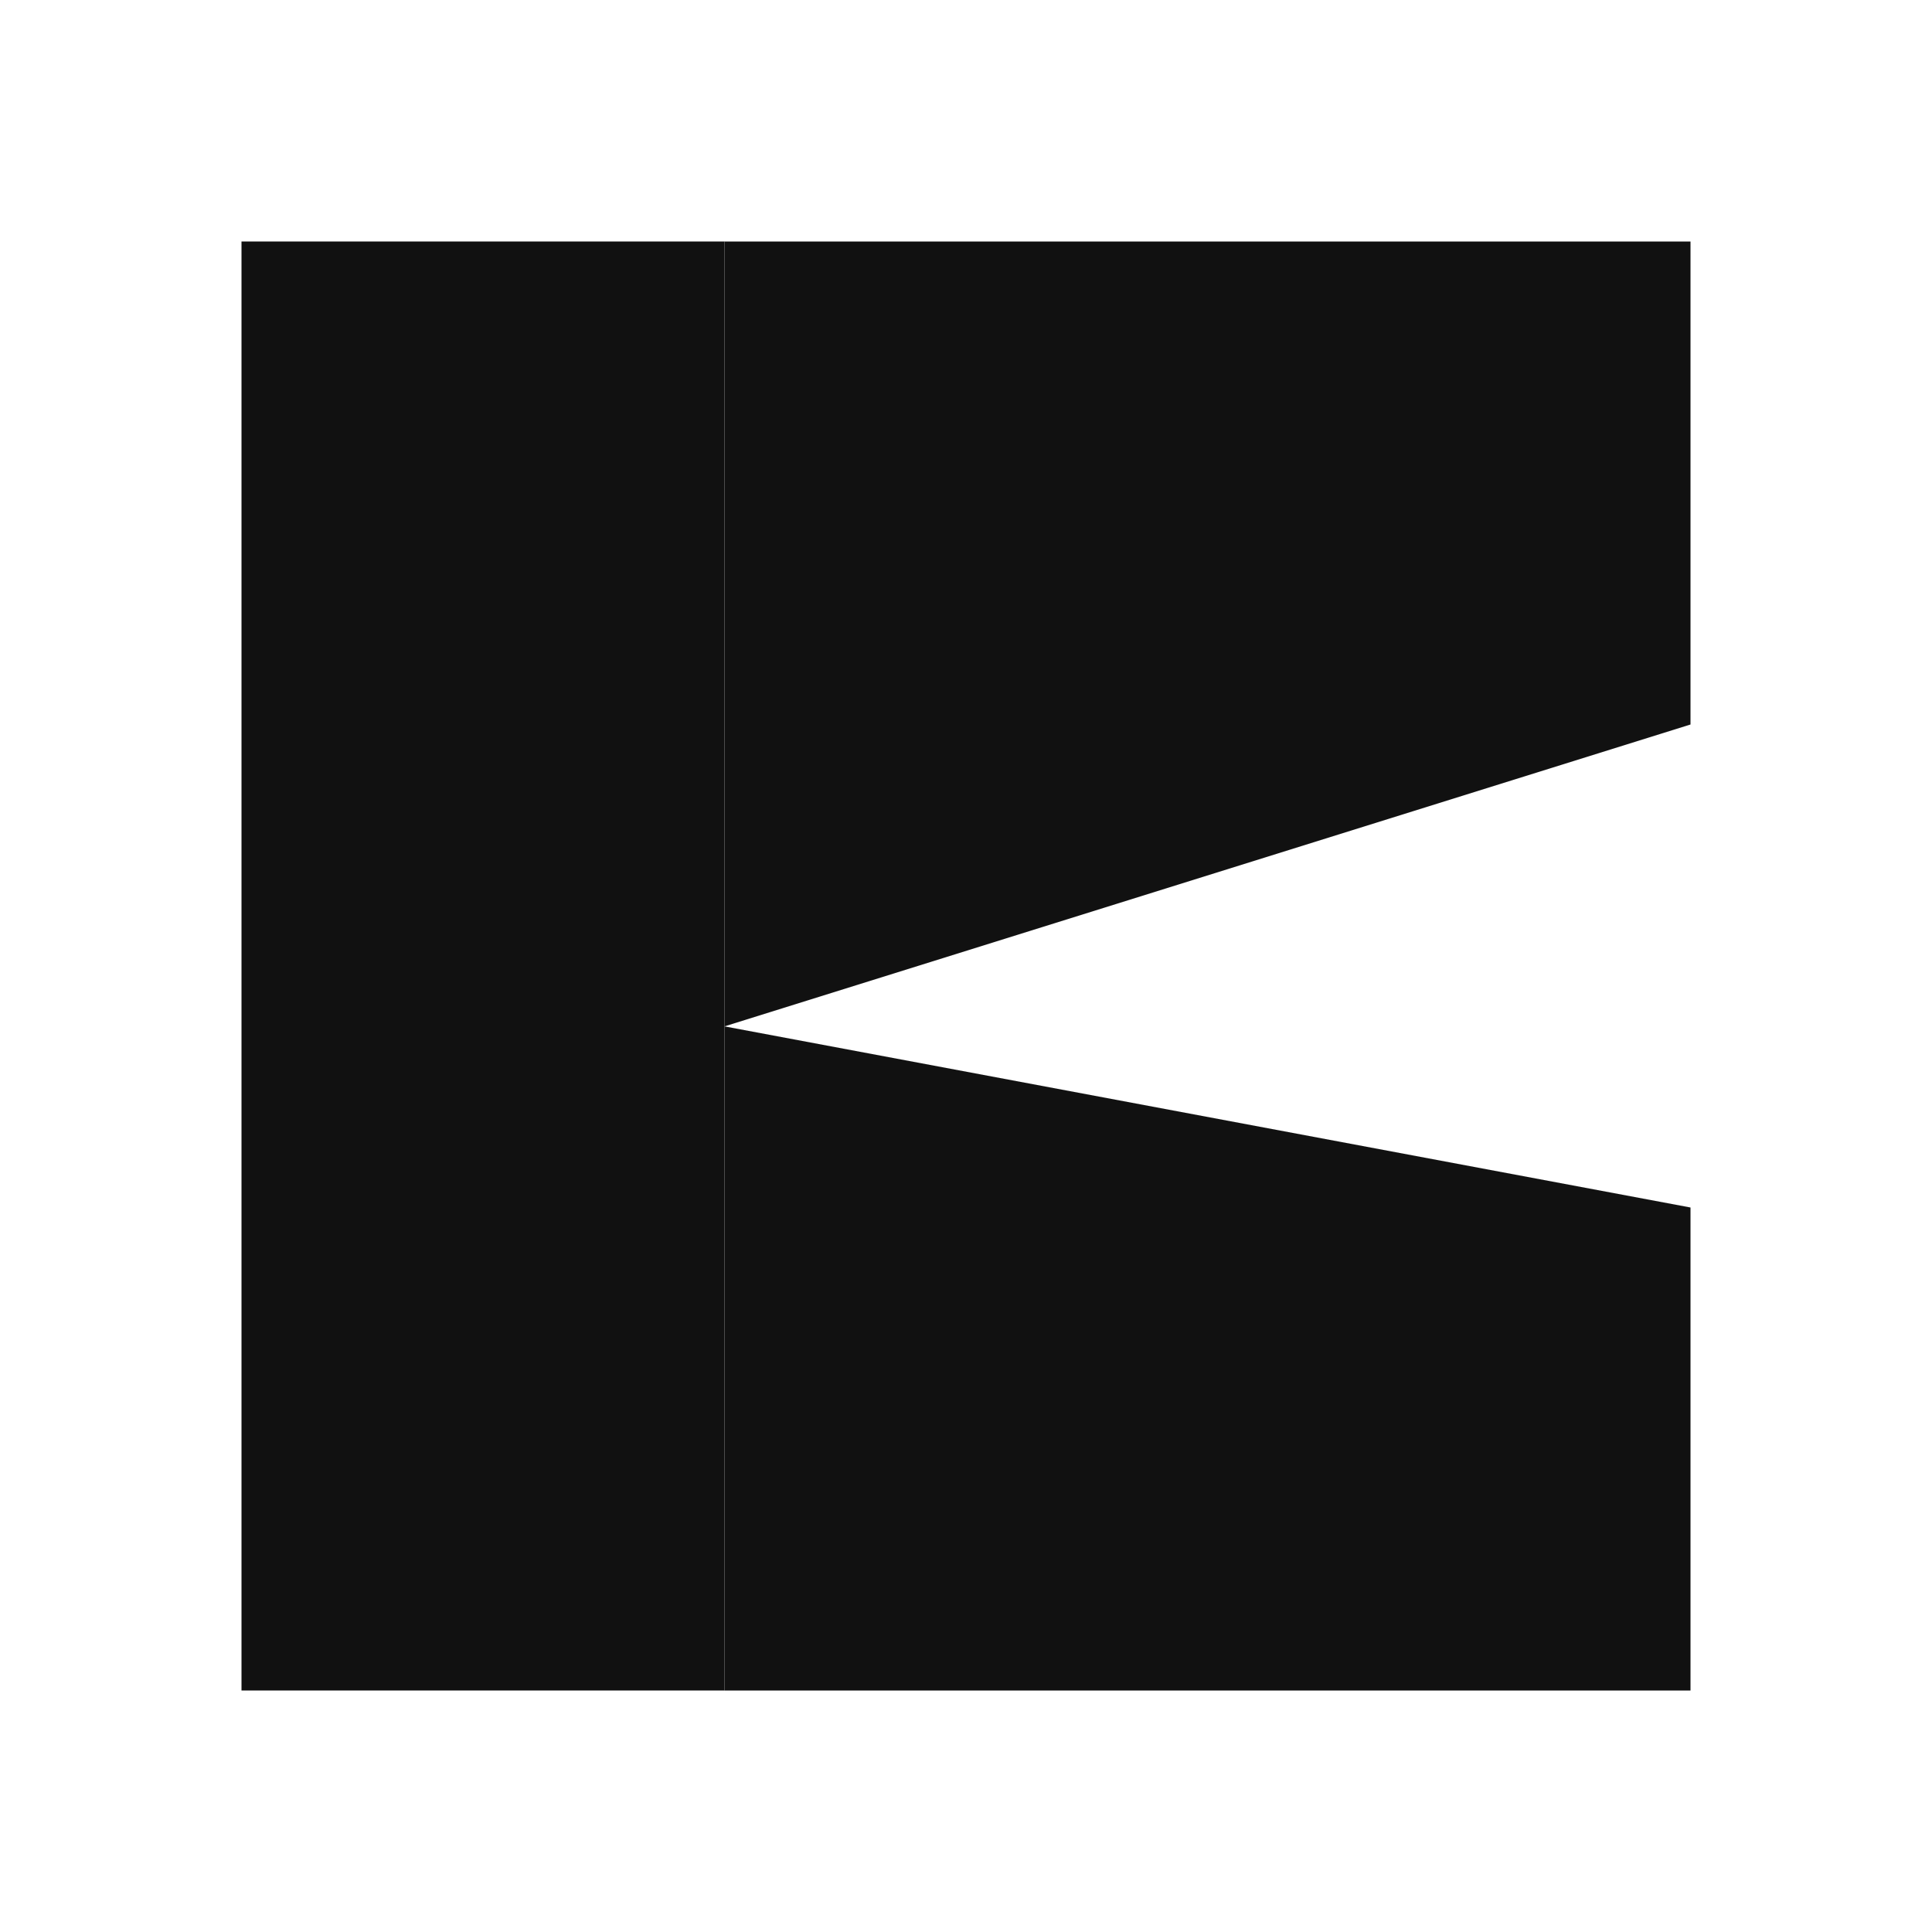
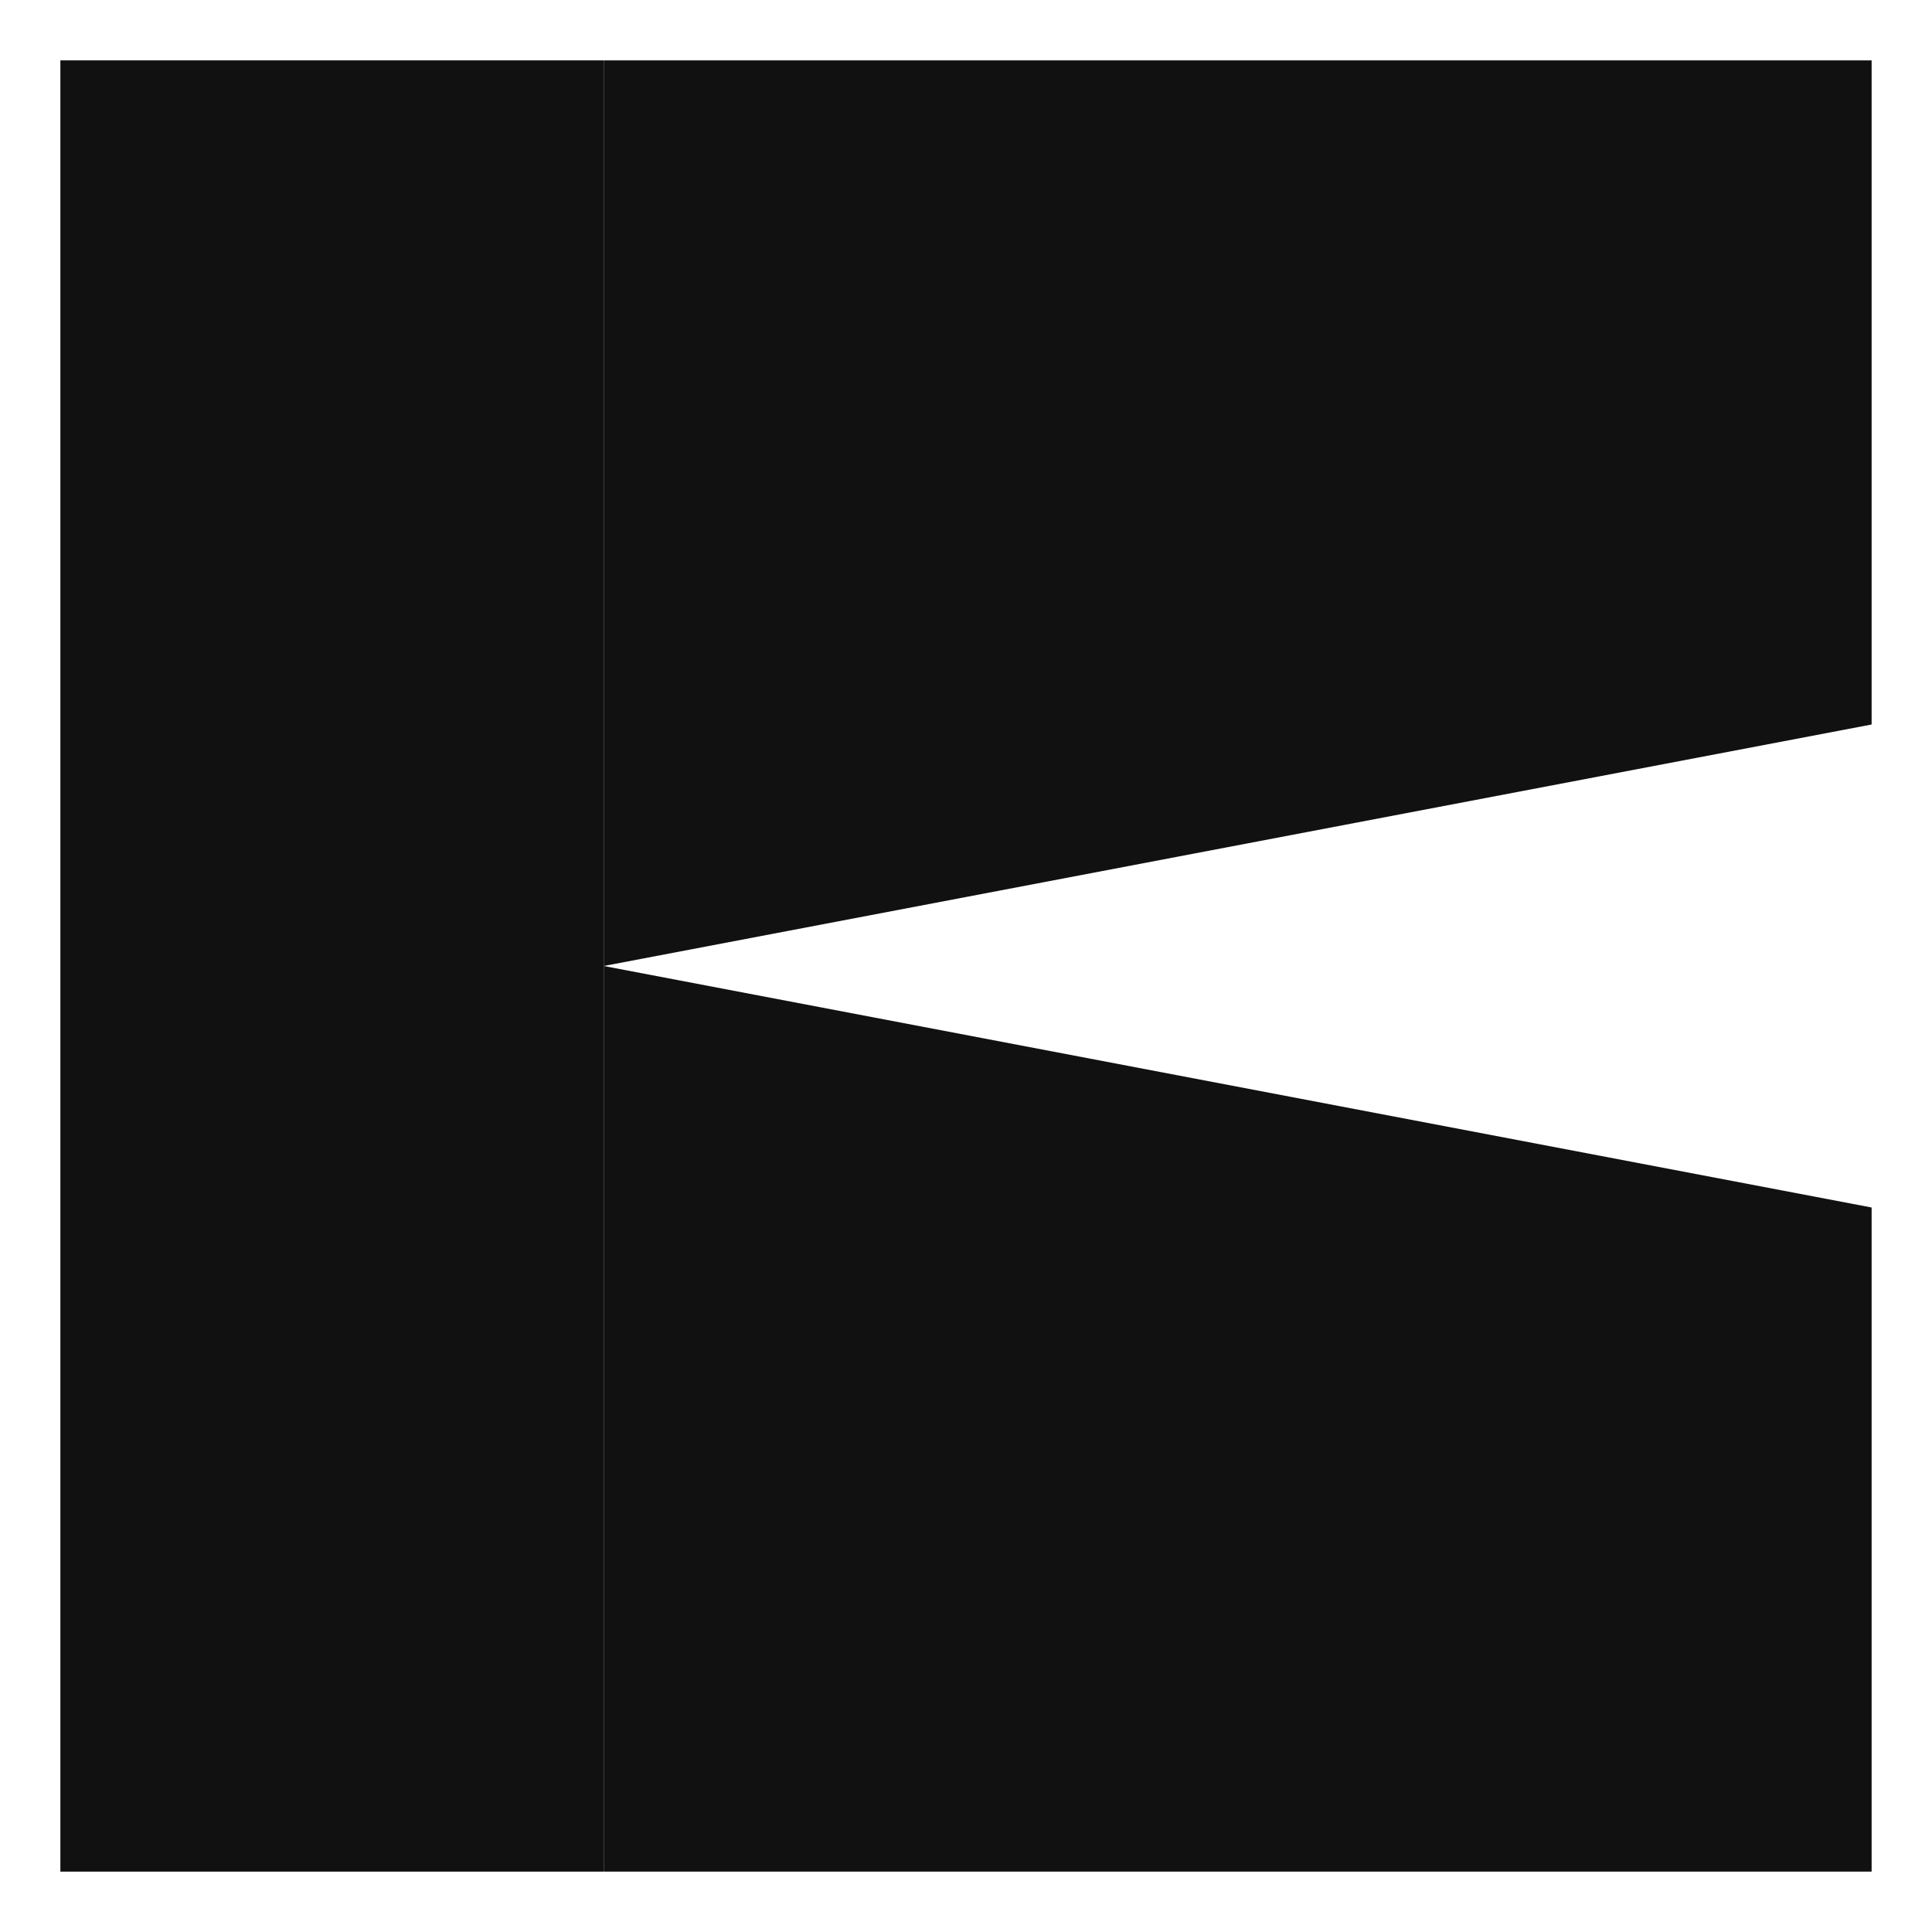
<svg xmlns="http://www.w3.org/2000/svg" viewBox="0 0 32 32">
  <rect width="32" height="32" fill="#ffffff" />
-   <rect x="4" y="4" width="8" height="24" fill="#111111" />
-   <polygon points="12,4 28,4 28,12 12,17" fill="#111111" />
-   <polygon points="12,17 28,20 28,28 12,28" fill="#111111" />
+   <rect x="1" y="1" width="9" height="30" fill="#111111" />
+   <polygon points="10,1 31,1 31,12 10,16" fill="#111111" />
+   <polygon points="10,16 31,20 31,31 10,31" fill="#111111" />
</svg>
